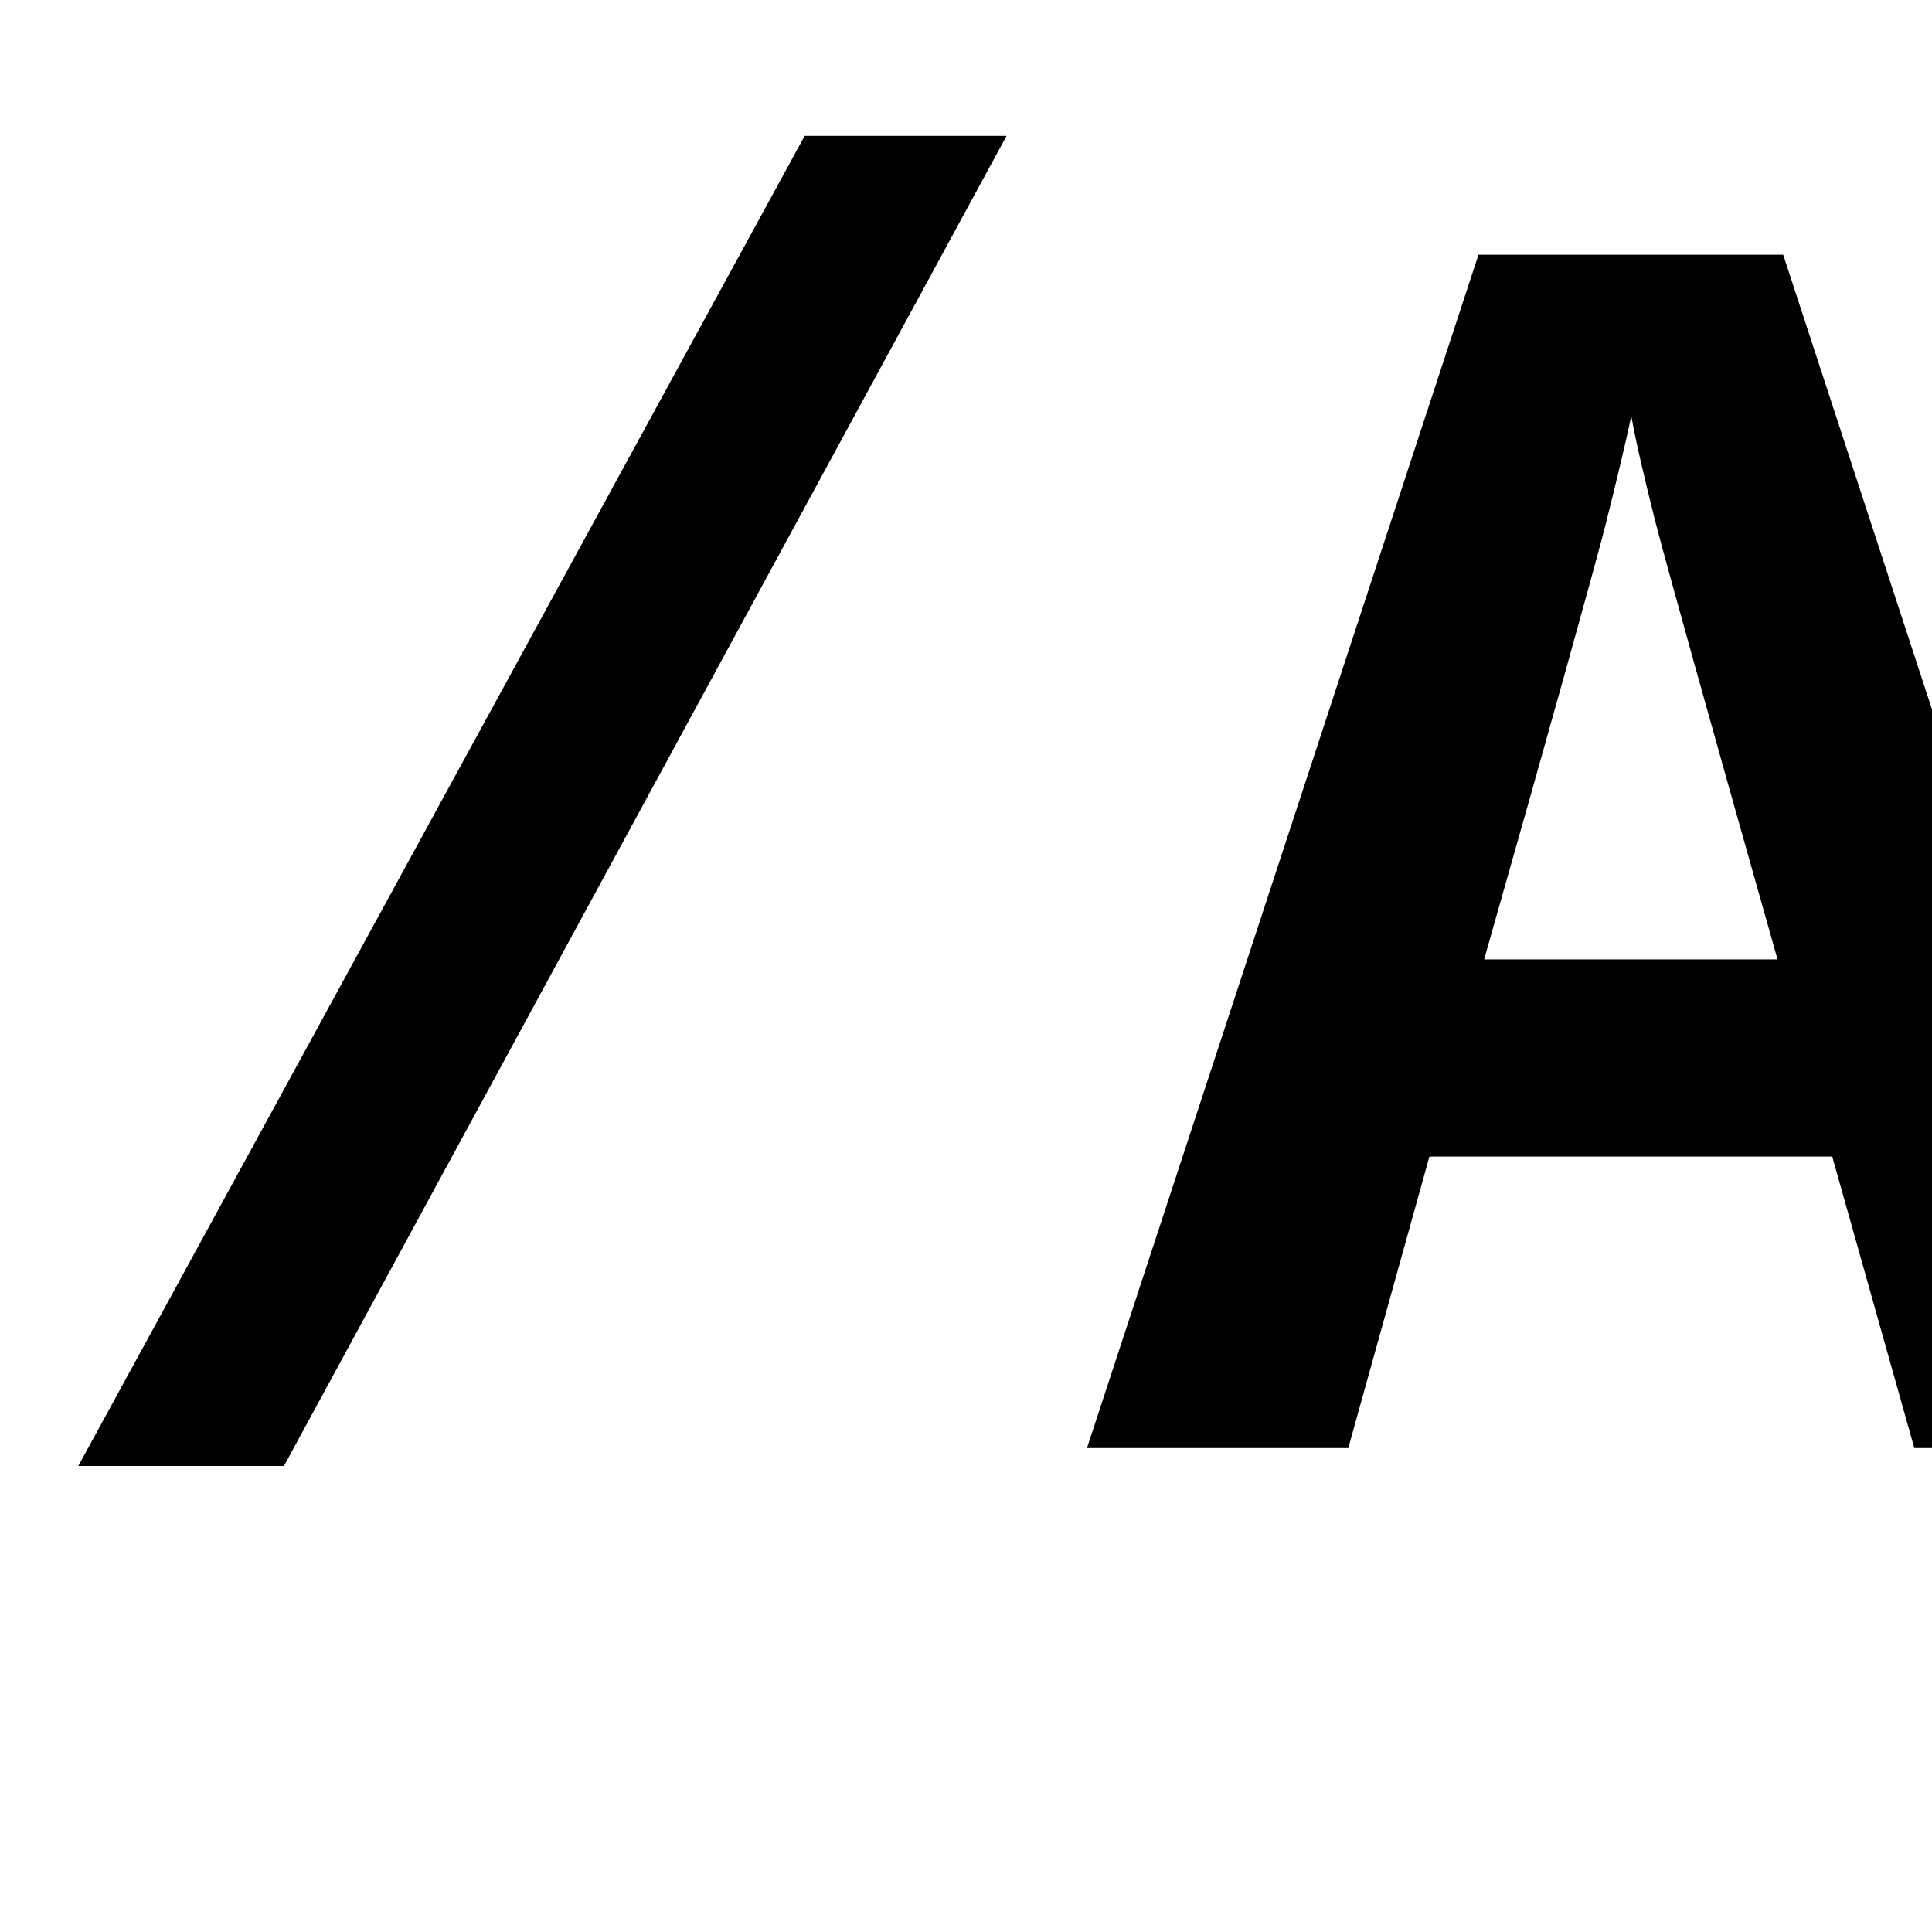
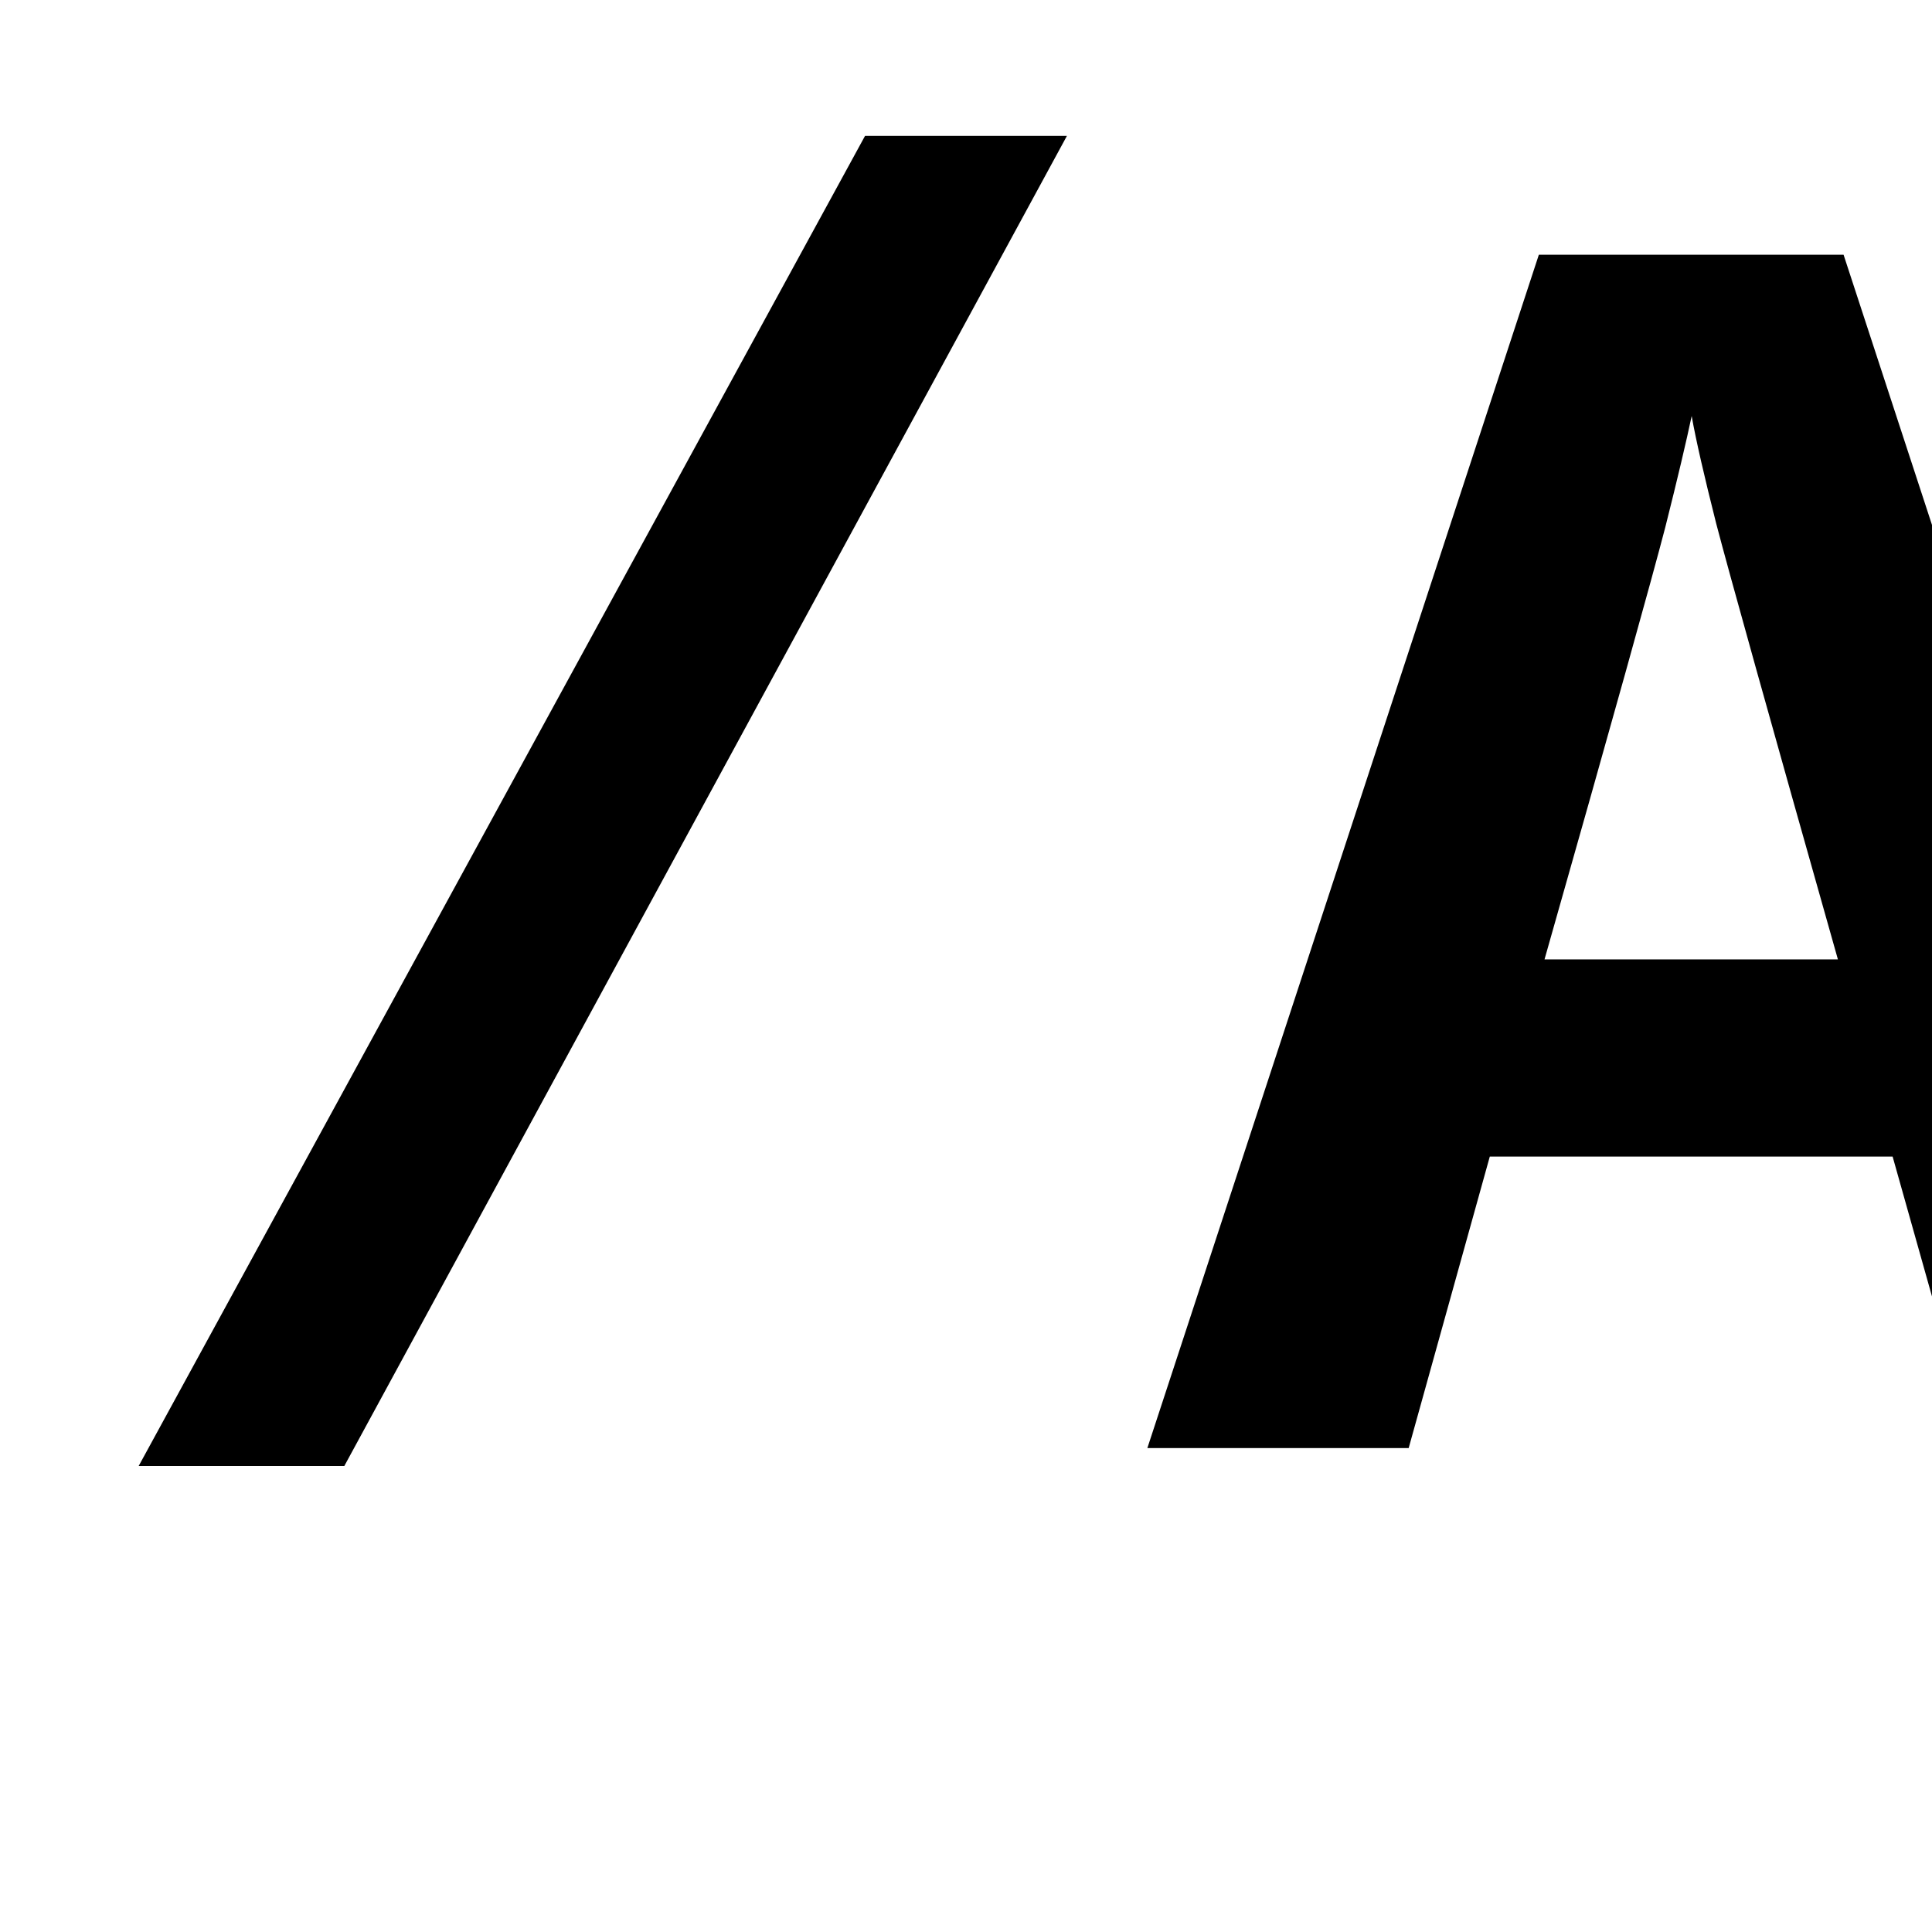
<svg xmlns="http://www.w3.org/2000/svg" width="32" height="32" viewBox="0 0 32 32" role="img" aria-label="/AG">
  <style>
    @media (prefers-color-scheme: dark) {
      :root { filter: invert(100%); }
    }
    text {
      font-family: ui-monospace, SFMono-Regular, Menlo, Monaco, Consolas, "Liberation Mono", "Courier New", monospace;
      font-size: 30px;
      font-weight: 700;
      fill: #000;
    }
  </style>
-   <text x="0" y="50%" dominant-baseline="central">/AG</text>
+   <text x="1" y="50%" dominant-baseline="central">/AG</text>
</svg>
